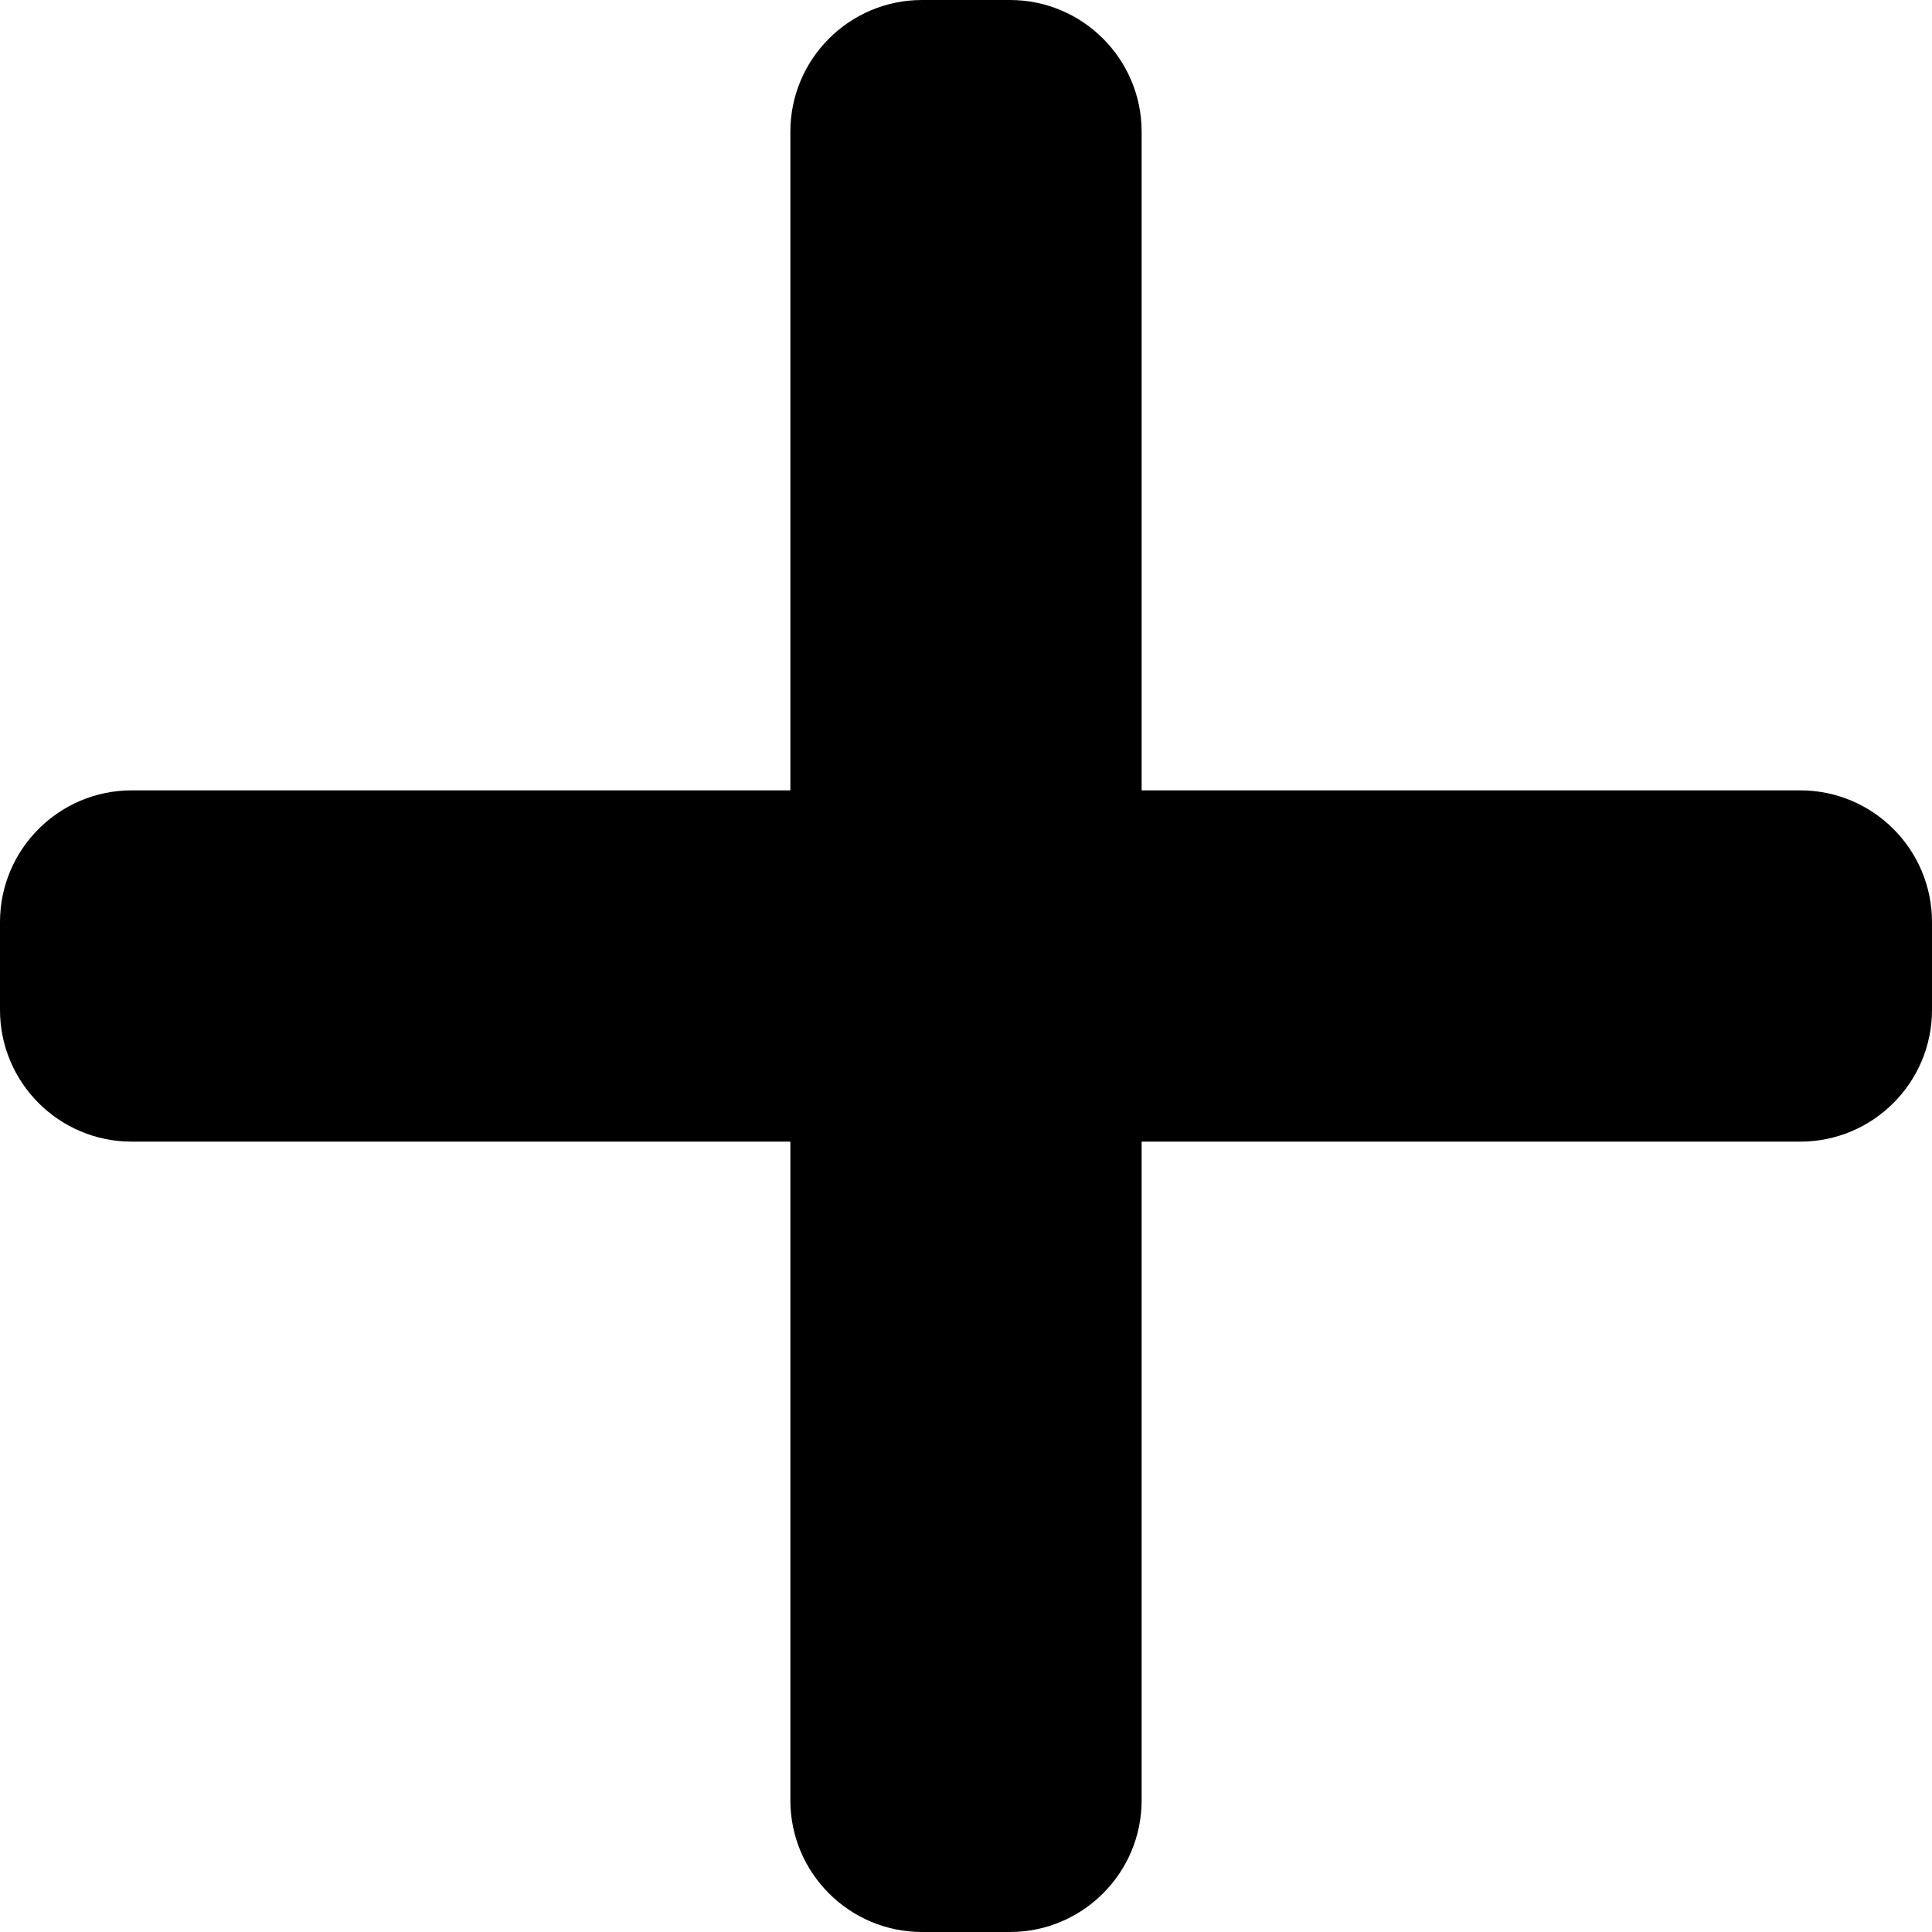
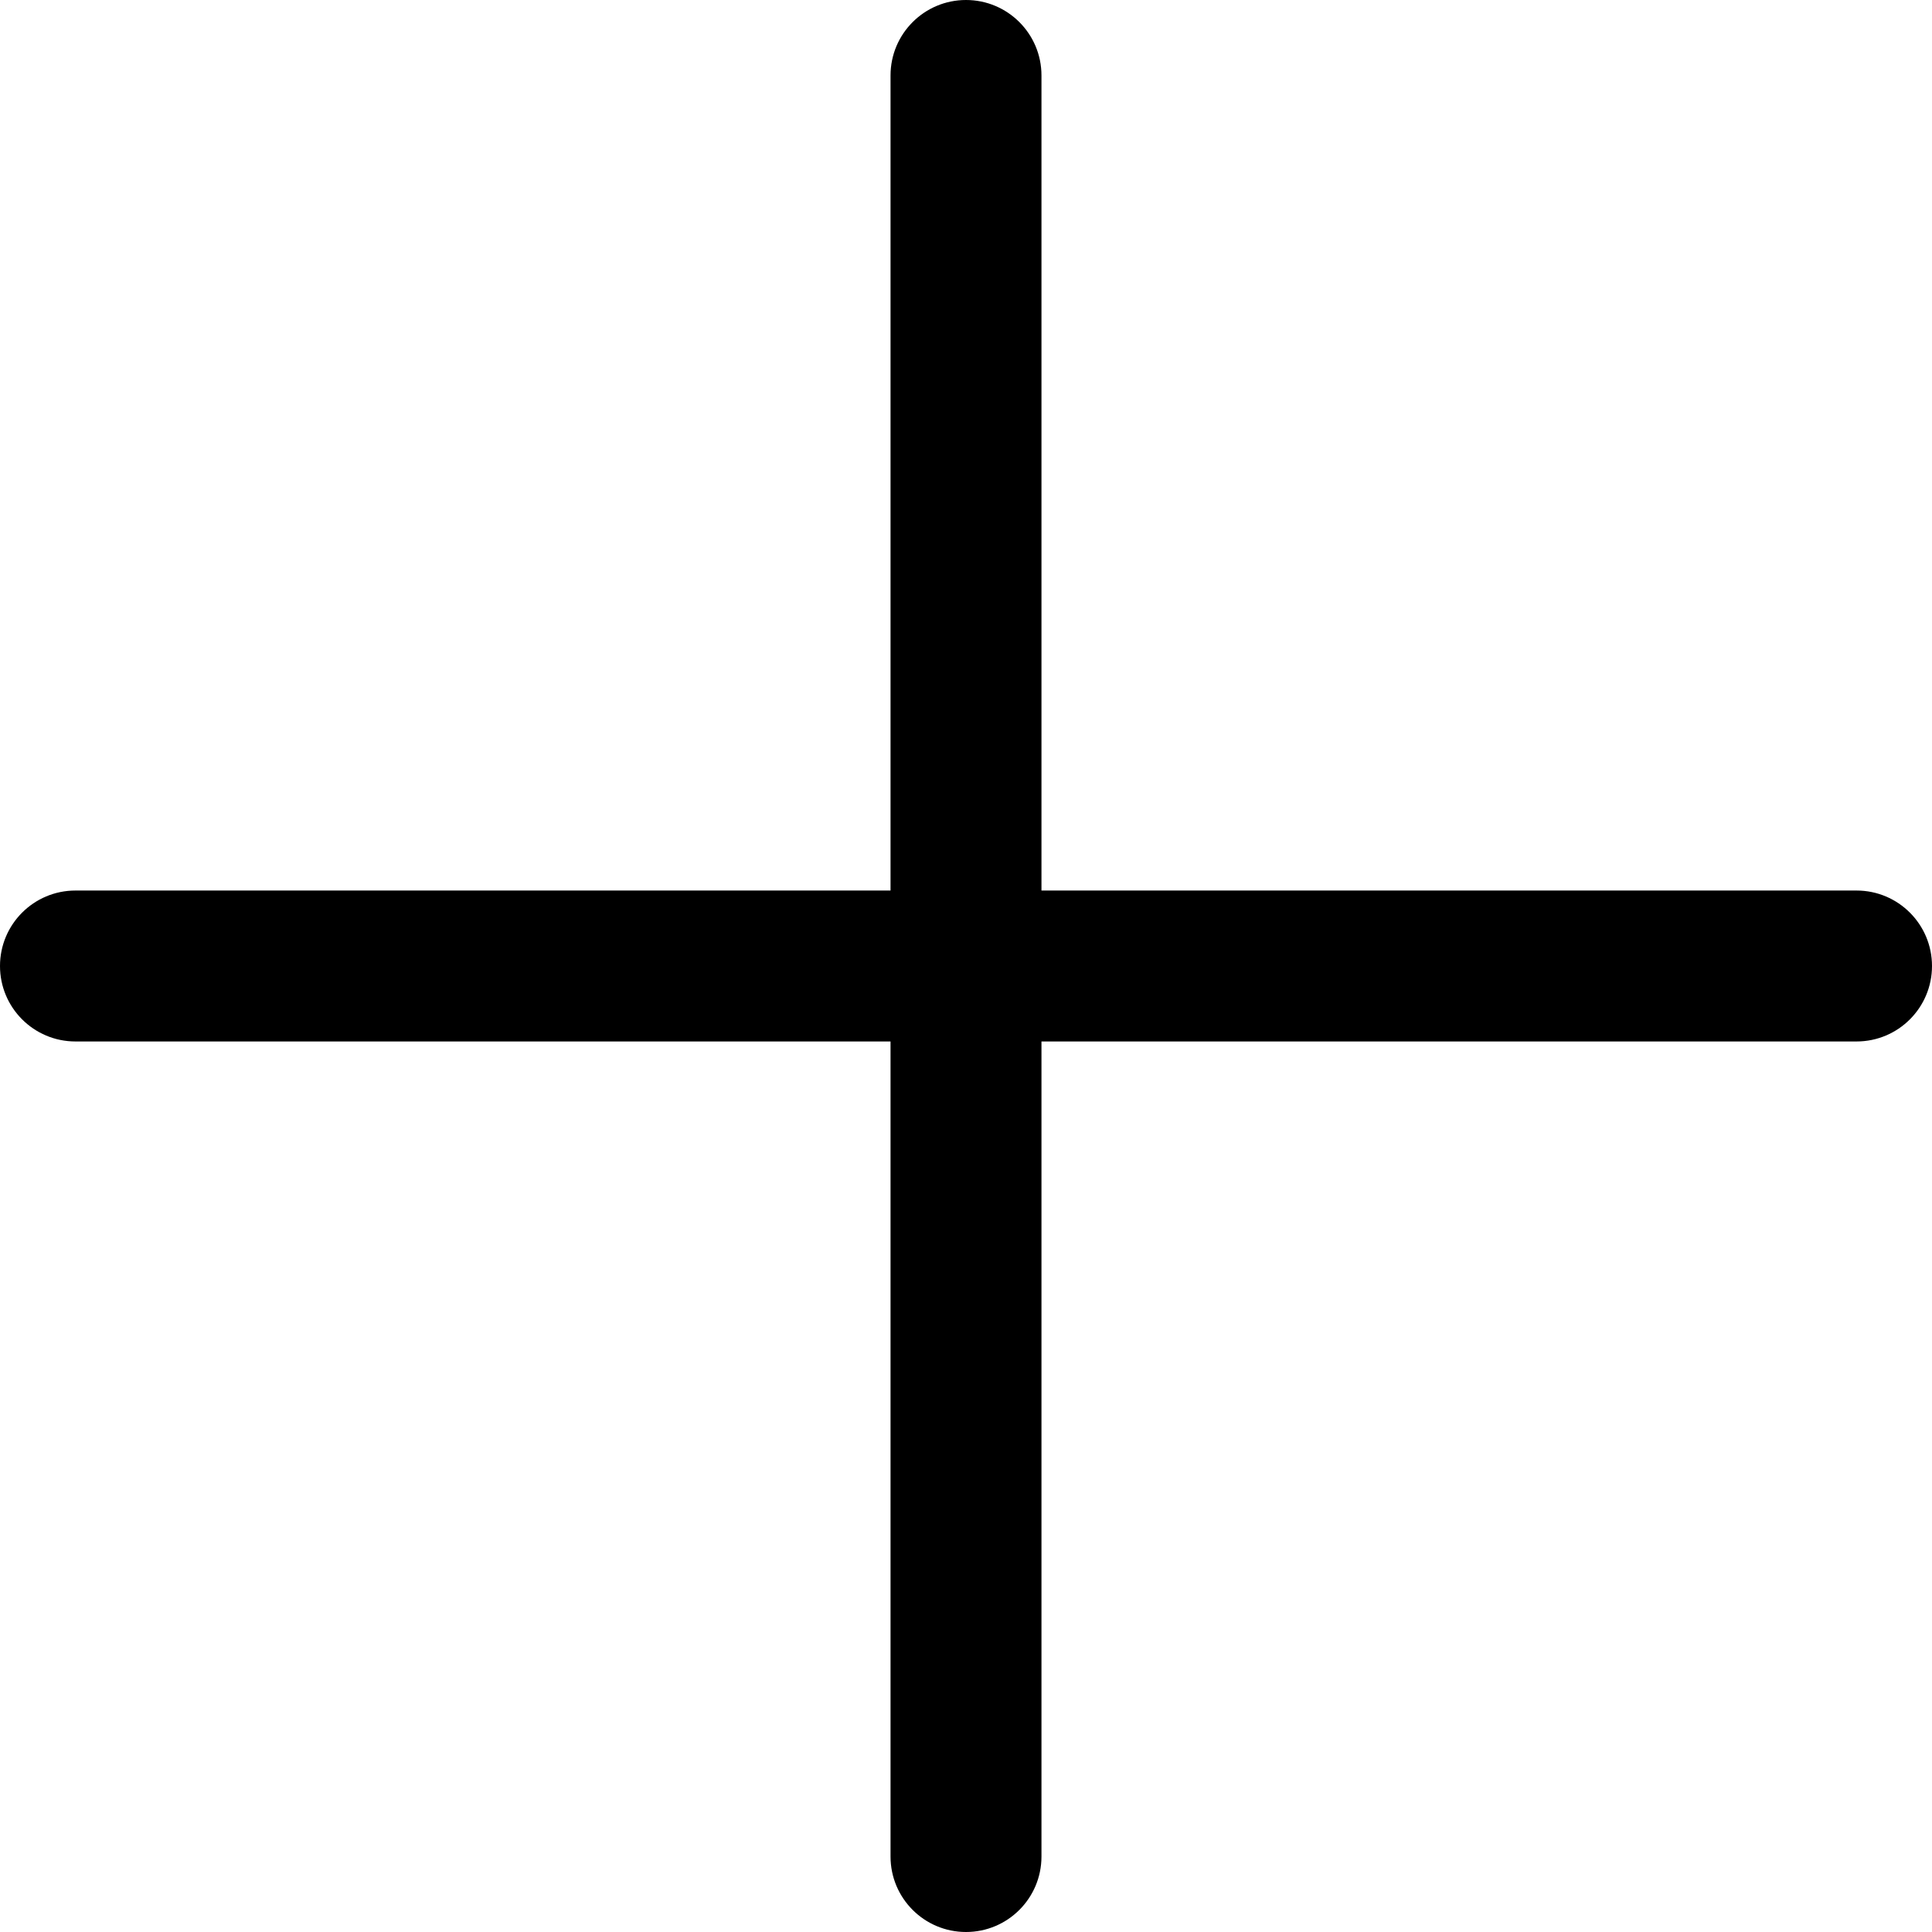
- <svg xmlns="http://www.w3.org/2000/svg" version="1.1" width="512" height="512" x="0" y="0" viewBox="0 0 469.333 469.333" style="enable-background:new 0 0 512 512" xml:space="preserve">
+ <svg xmlns="http://www.w3.org/2000/svg" version="1.1" width="512" height="512" x="0" y="0" viewBox="0 0 512 512" style="enable-background:new 0 0 512 512" xml:space="preserve">
  <g>
-     <path d="m437.332 192h-160v-160c0-17.664-14.336-32-32-32h-21.332c-17.664 0-32 14.336-32 32v160h-160c-17.664 0-32 14.336-32 32v21.332c0 17.664 14.336 32 32 32h160v160c0 17.664 14.336 32 32 32h21.332c17.664 0 32-14.336 32-32v-160h160c17.664 0 32-14.336 32-32v-21.332c0-17.664-14.336-32-32-32zm0 0" fill="#000000" data-original="#000000" />
+     <g>
+       <g>
+         <path d="M492,236H276V20c0-11.046-8.954-20-20-20c-11.046,0-20,8.954-20,20v216H20c-11.046,0-20,8.954-20,20s8.954,20,20,20h216    v216c0,11.046,8.954,20,20,20s20-8.954,20-20V276h216c11.046,0,20-8.954,20-20C512,244.954,503.046,236,492,236z" fill="#000000" data-original="#000000" />
+       </g>
+     </g>
+     <g>
+ </g>
+     <g>
+ </g>
+     <g>
+ </g>
+     <g>
+ </g>
+     <g>
+ </g>
+     <g>
+ </g>
+     <g>
+ </g>
+     <g>
+ </g>
+     <g>
+ </g>
+     <g>
+ </g>
+     <g>
+ </g>
+     <g>
+ </g>
+     <g>
+ </g>
+     <g>
+ </g>
+     <g>
+ </g>
  </g>
</svg>
